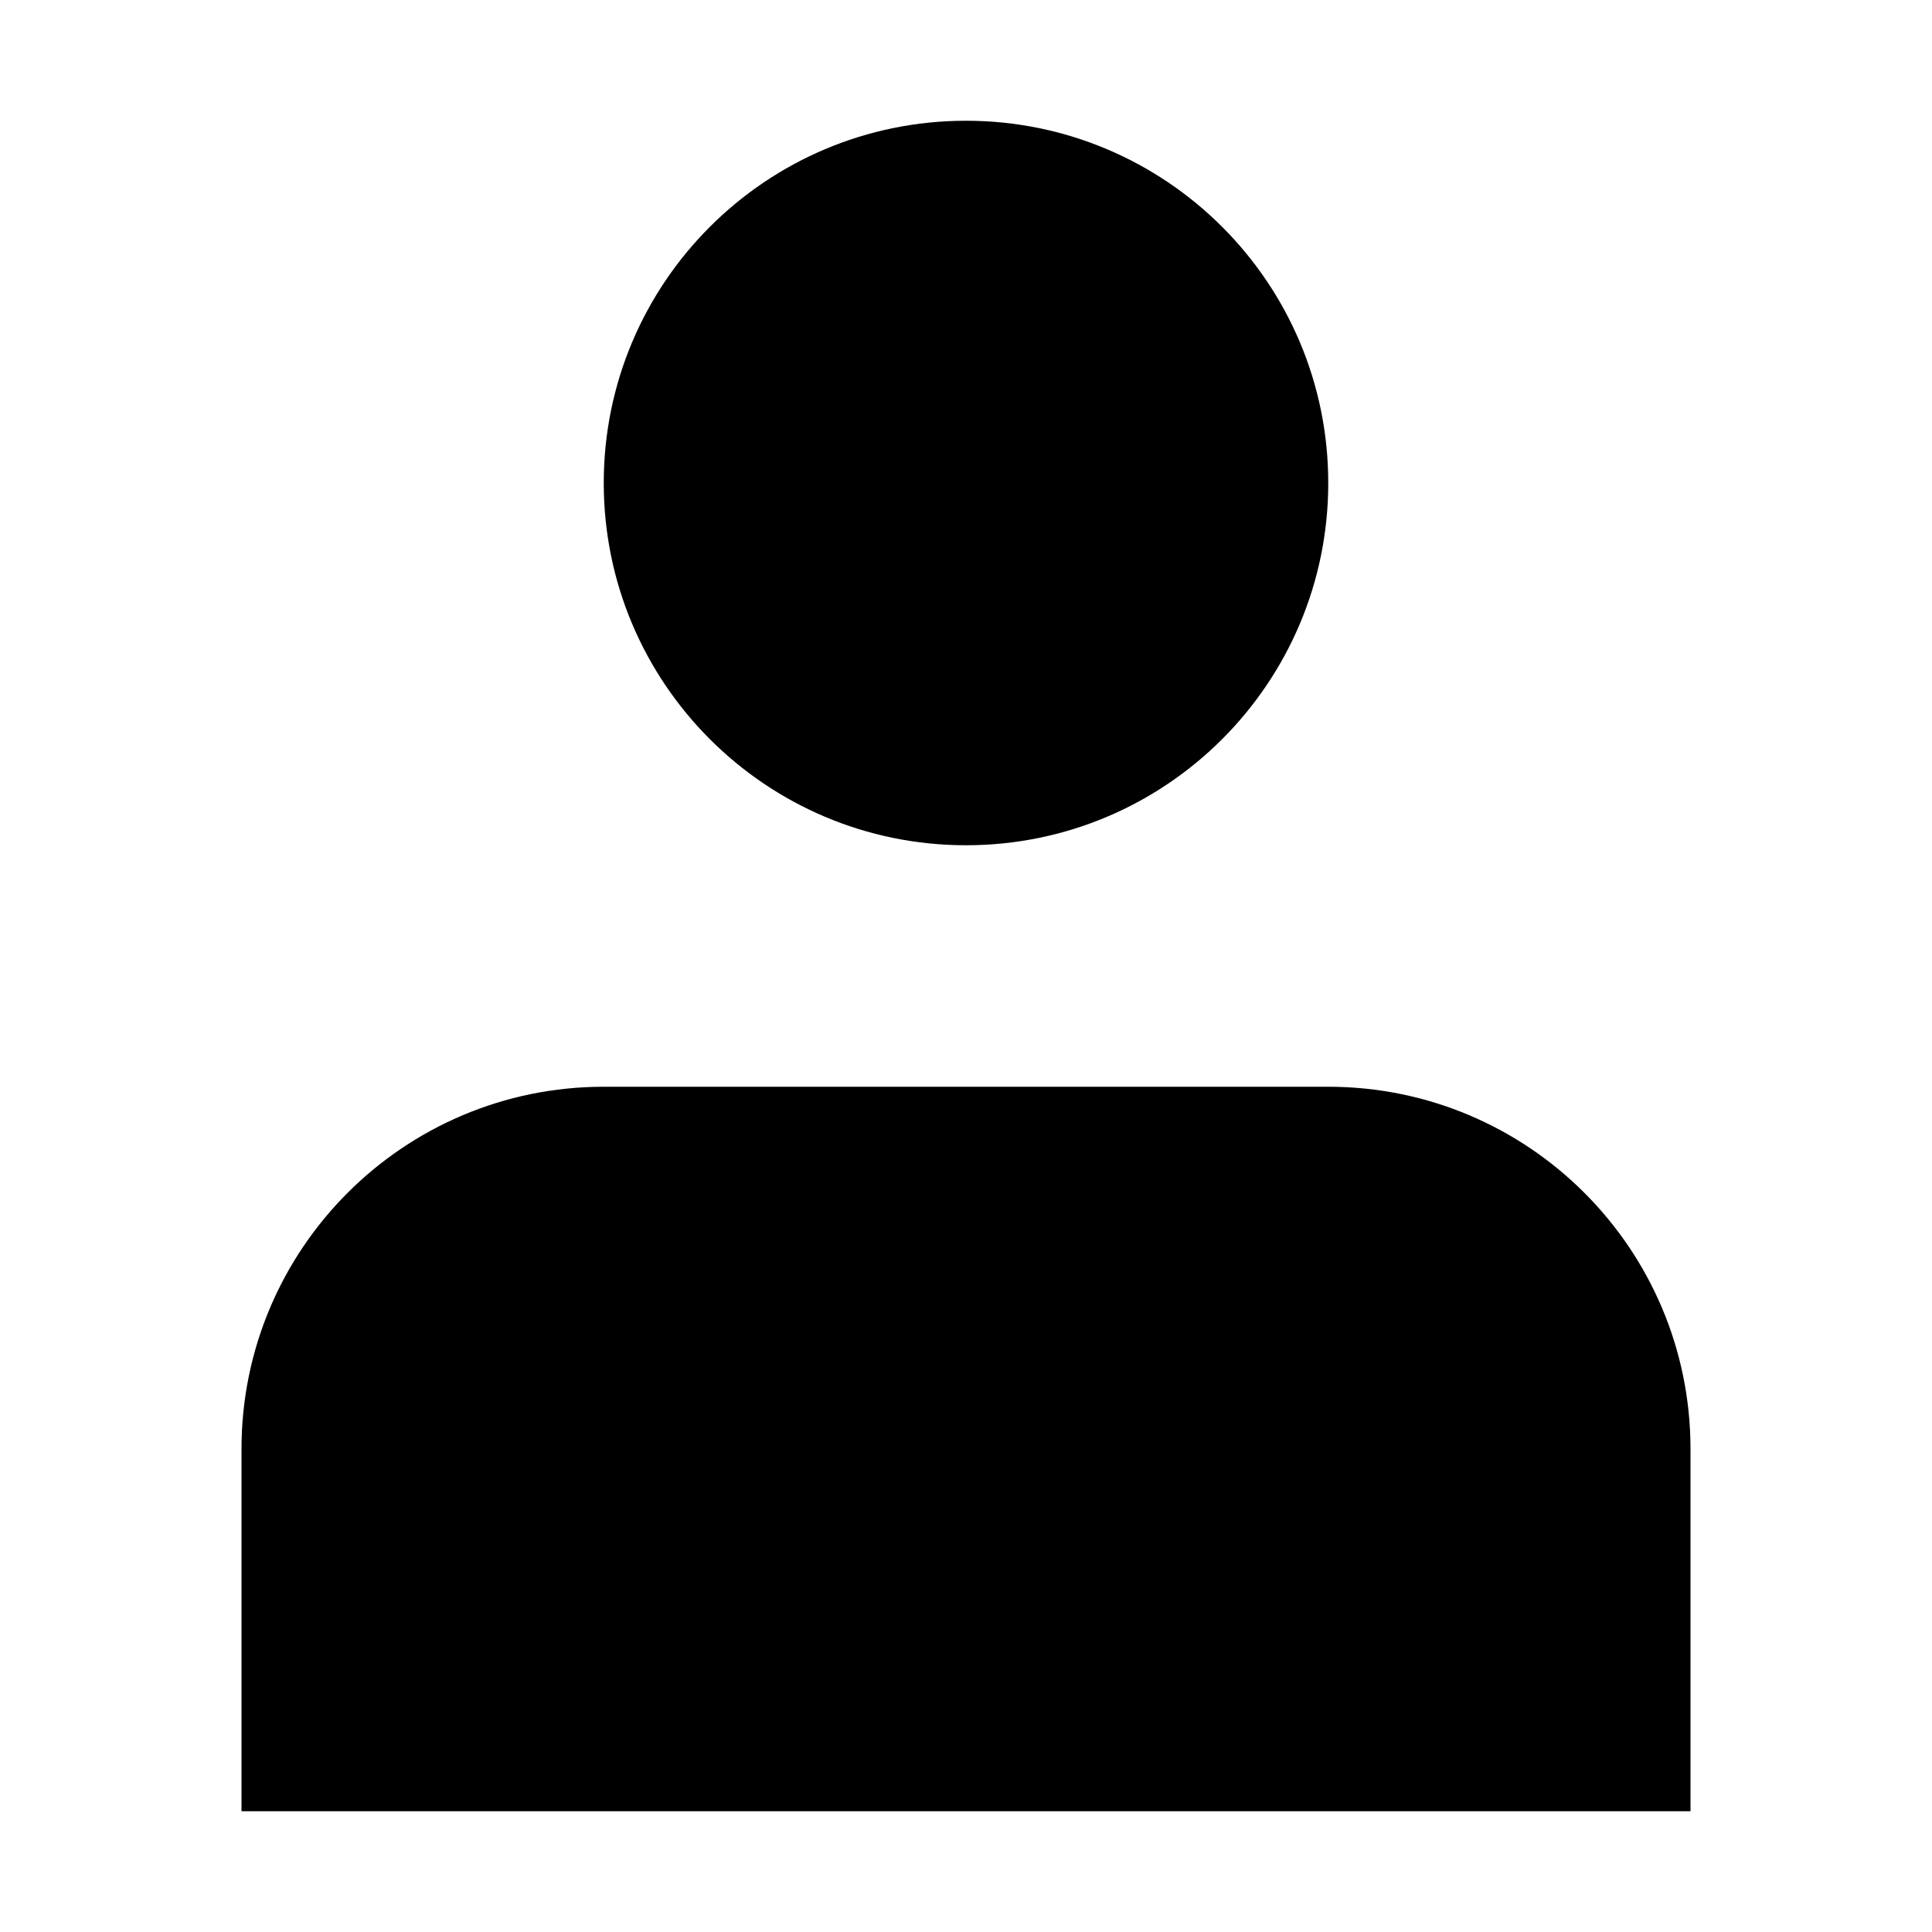
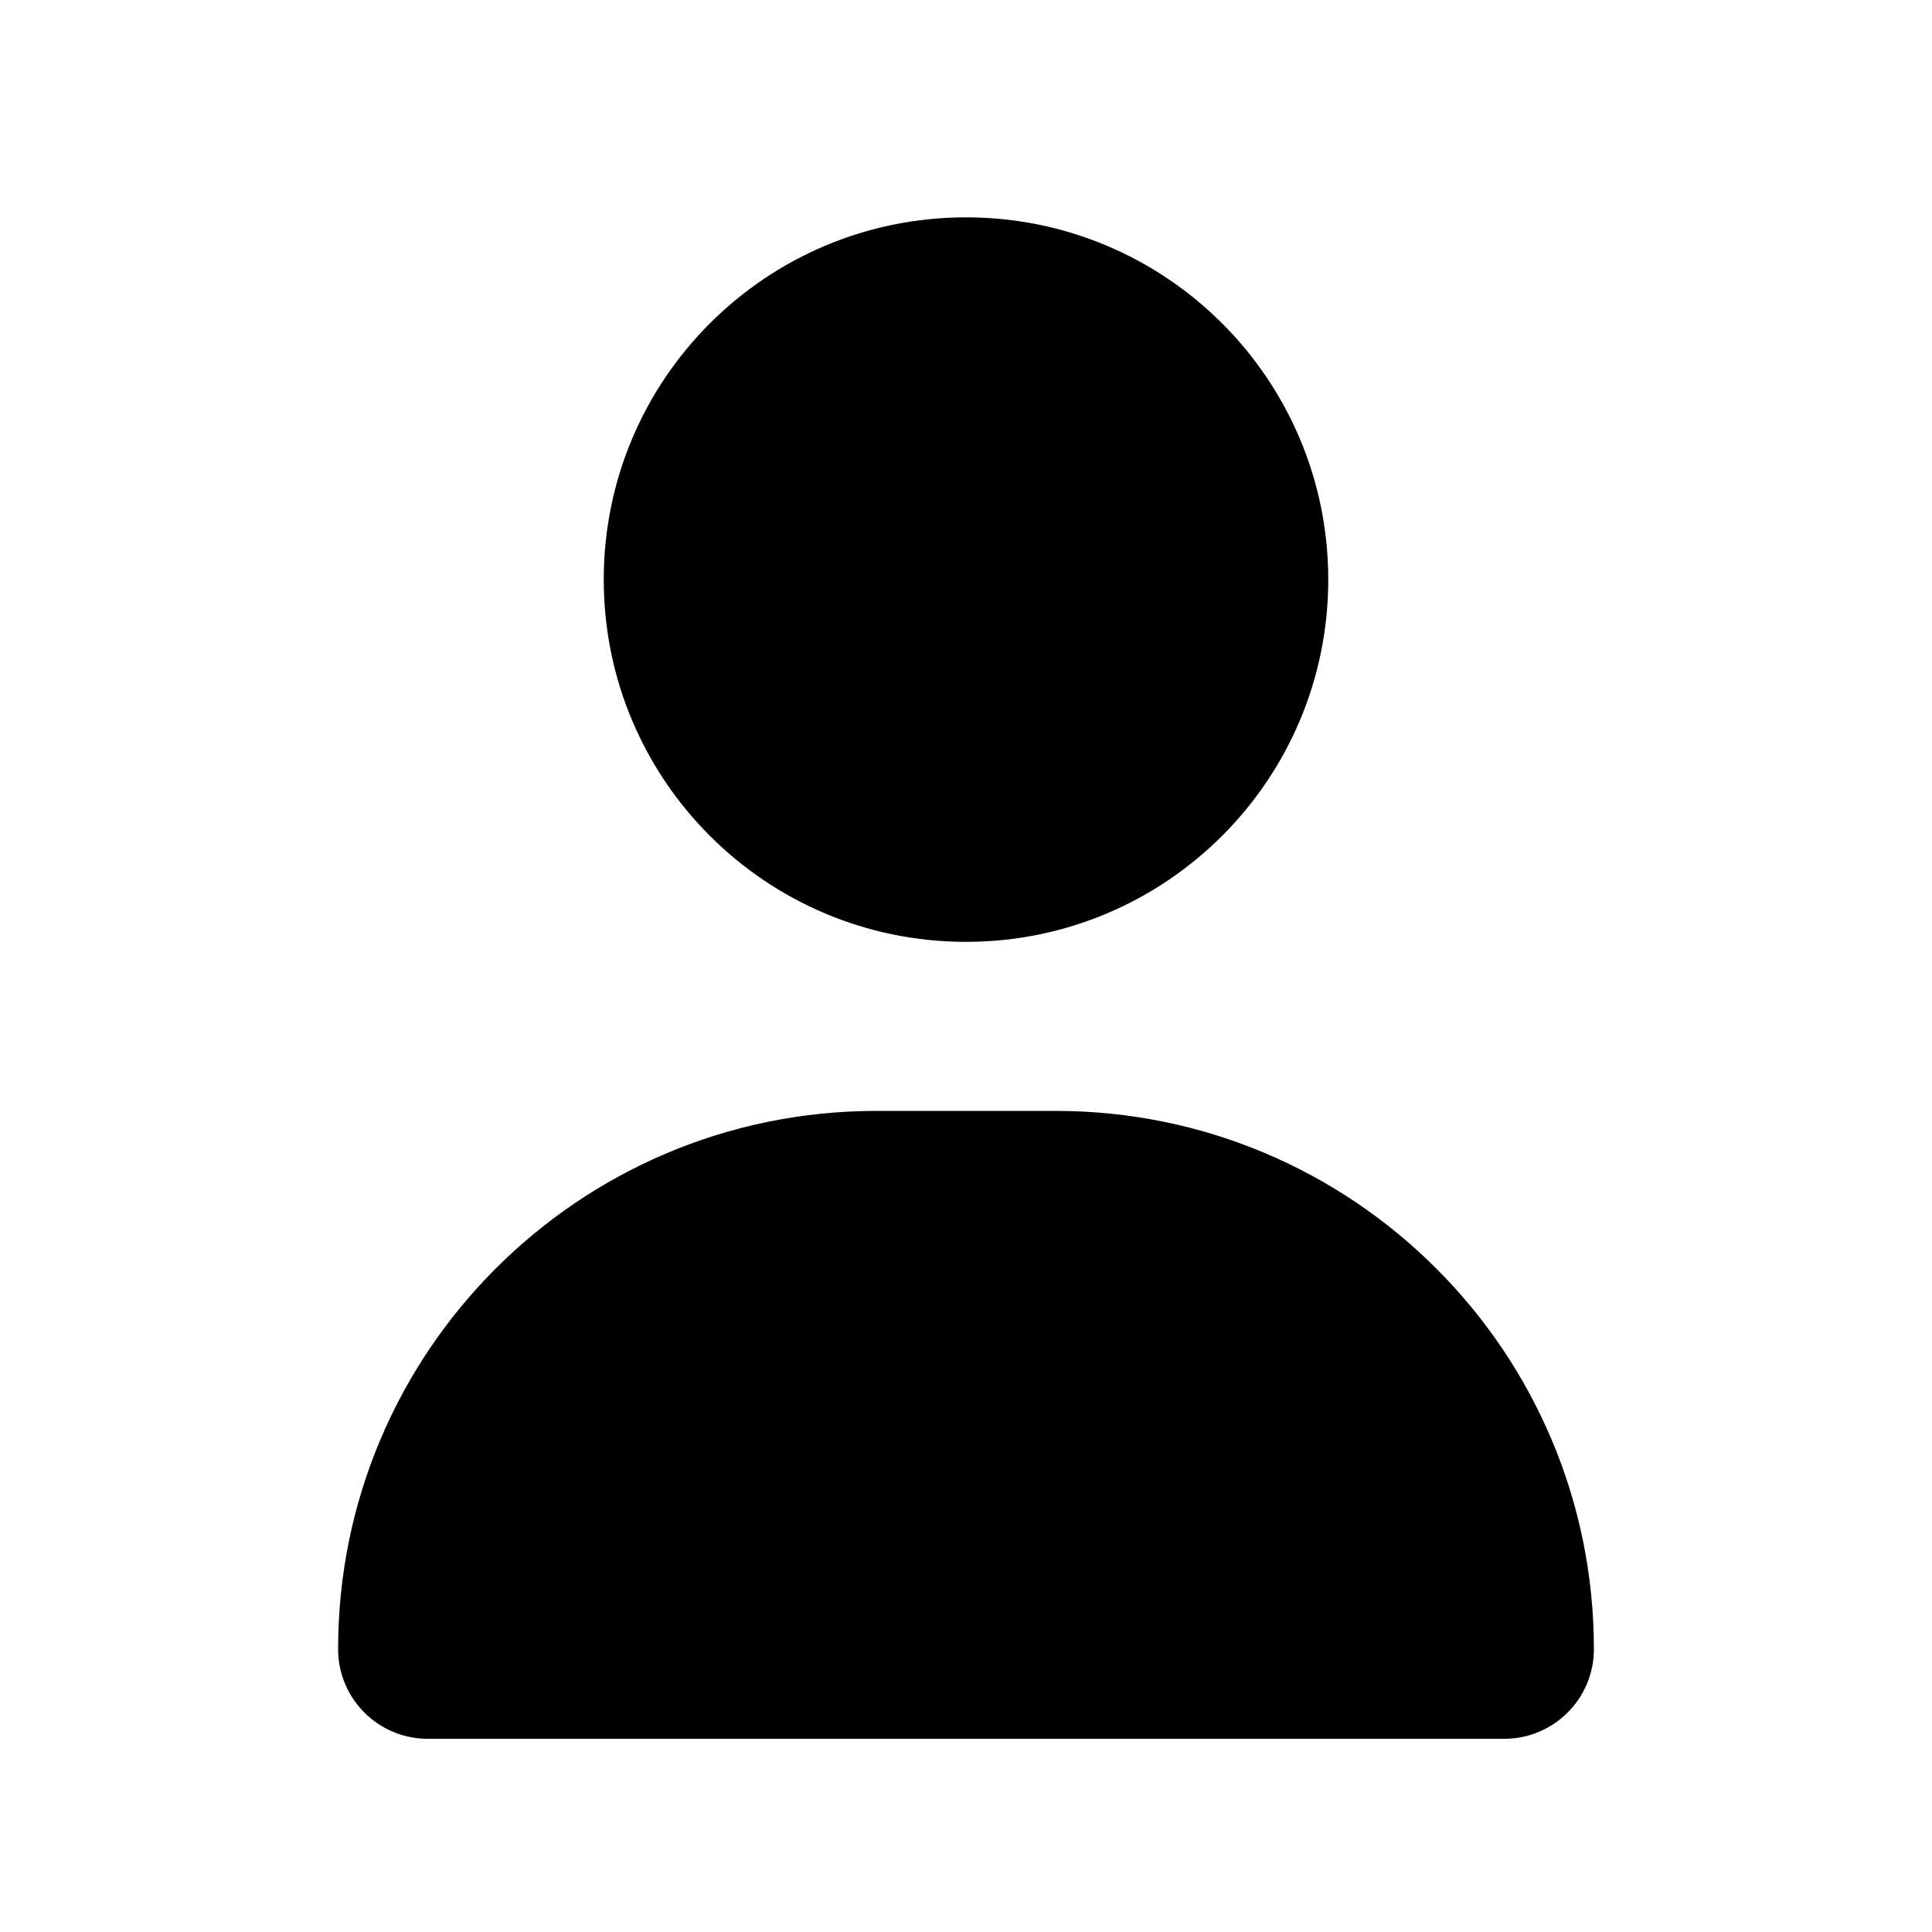
- <svg xmlns="http://www.w3.org/2000/svg" width="800px" height="800px" viewBox="0 0 16 16" fill="none">
-   <path d="M8 7C9.657 7 11 5.657 11 4C11 2.343 9.657 1 8 1C6.343 1 5 2.343 5 4C5 5.657 6.343 7 8 7Z" fill="#000000" />
-   <path d="M14 12C14 10.343 12.657 9 11 9H5C3.343 9 2 10.343 2 12V15H14V12Z" fill="#000000" />
+ <svg xmlns="http://www.w3.org/2000/svg" viewBox="0 0 640 640">
+   <path d="M320 312C386.3 312 440 258.3 440 192C440 125.7 386.3 72 320 72C253.7 72 200 125.7 200 192C200 258.3 253.7 312 320 312zM290.3 368C191.8 368 112 447.8 112 546.3C112 562.7 125.3 576 141.7 576L498.3 576C514.7 576 528 562.7 528 546.3C528 447.8 448.2 368 349.7 368L290.3 368z" />
</svg>
